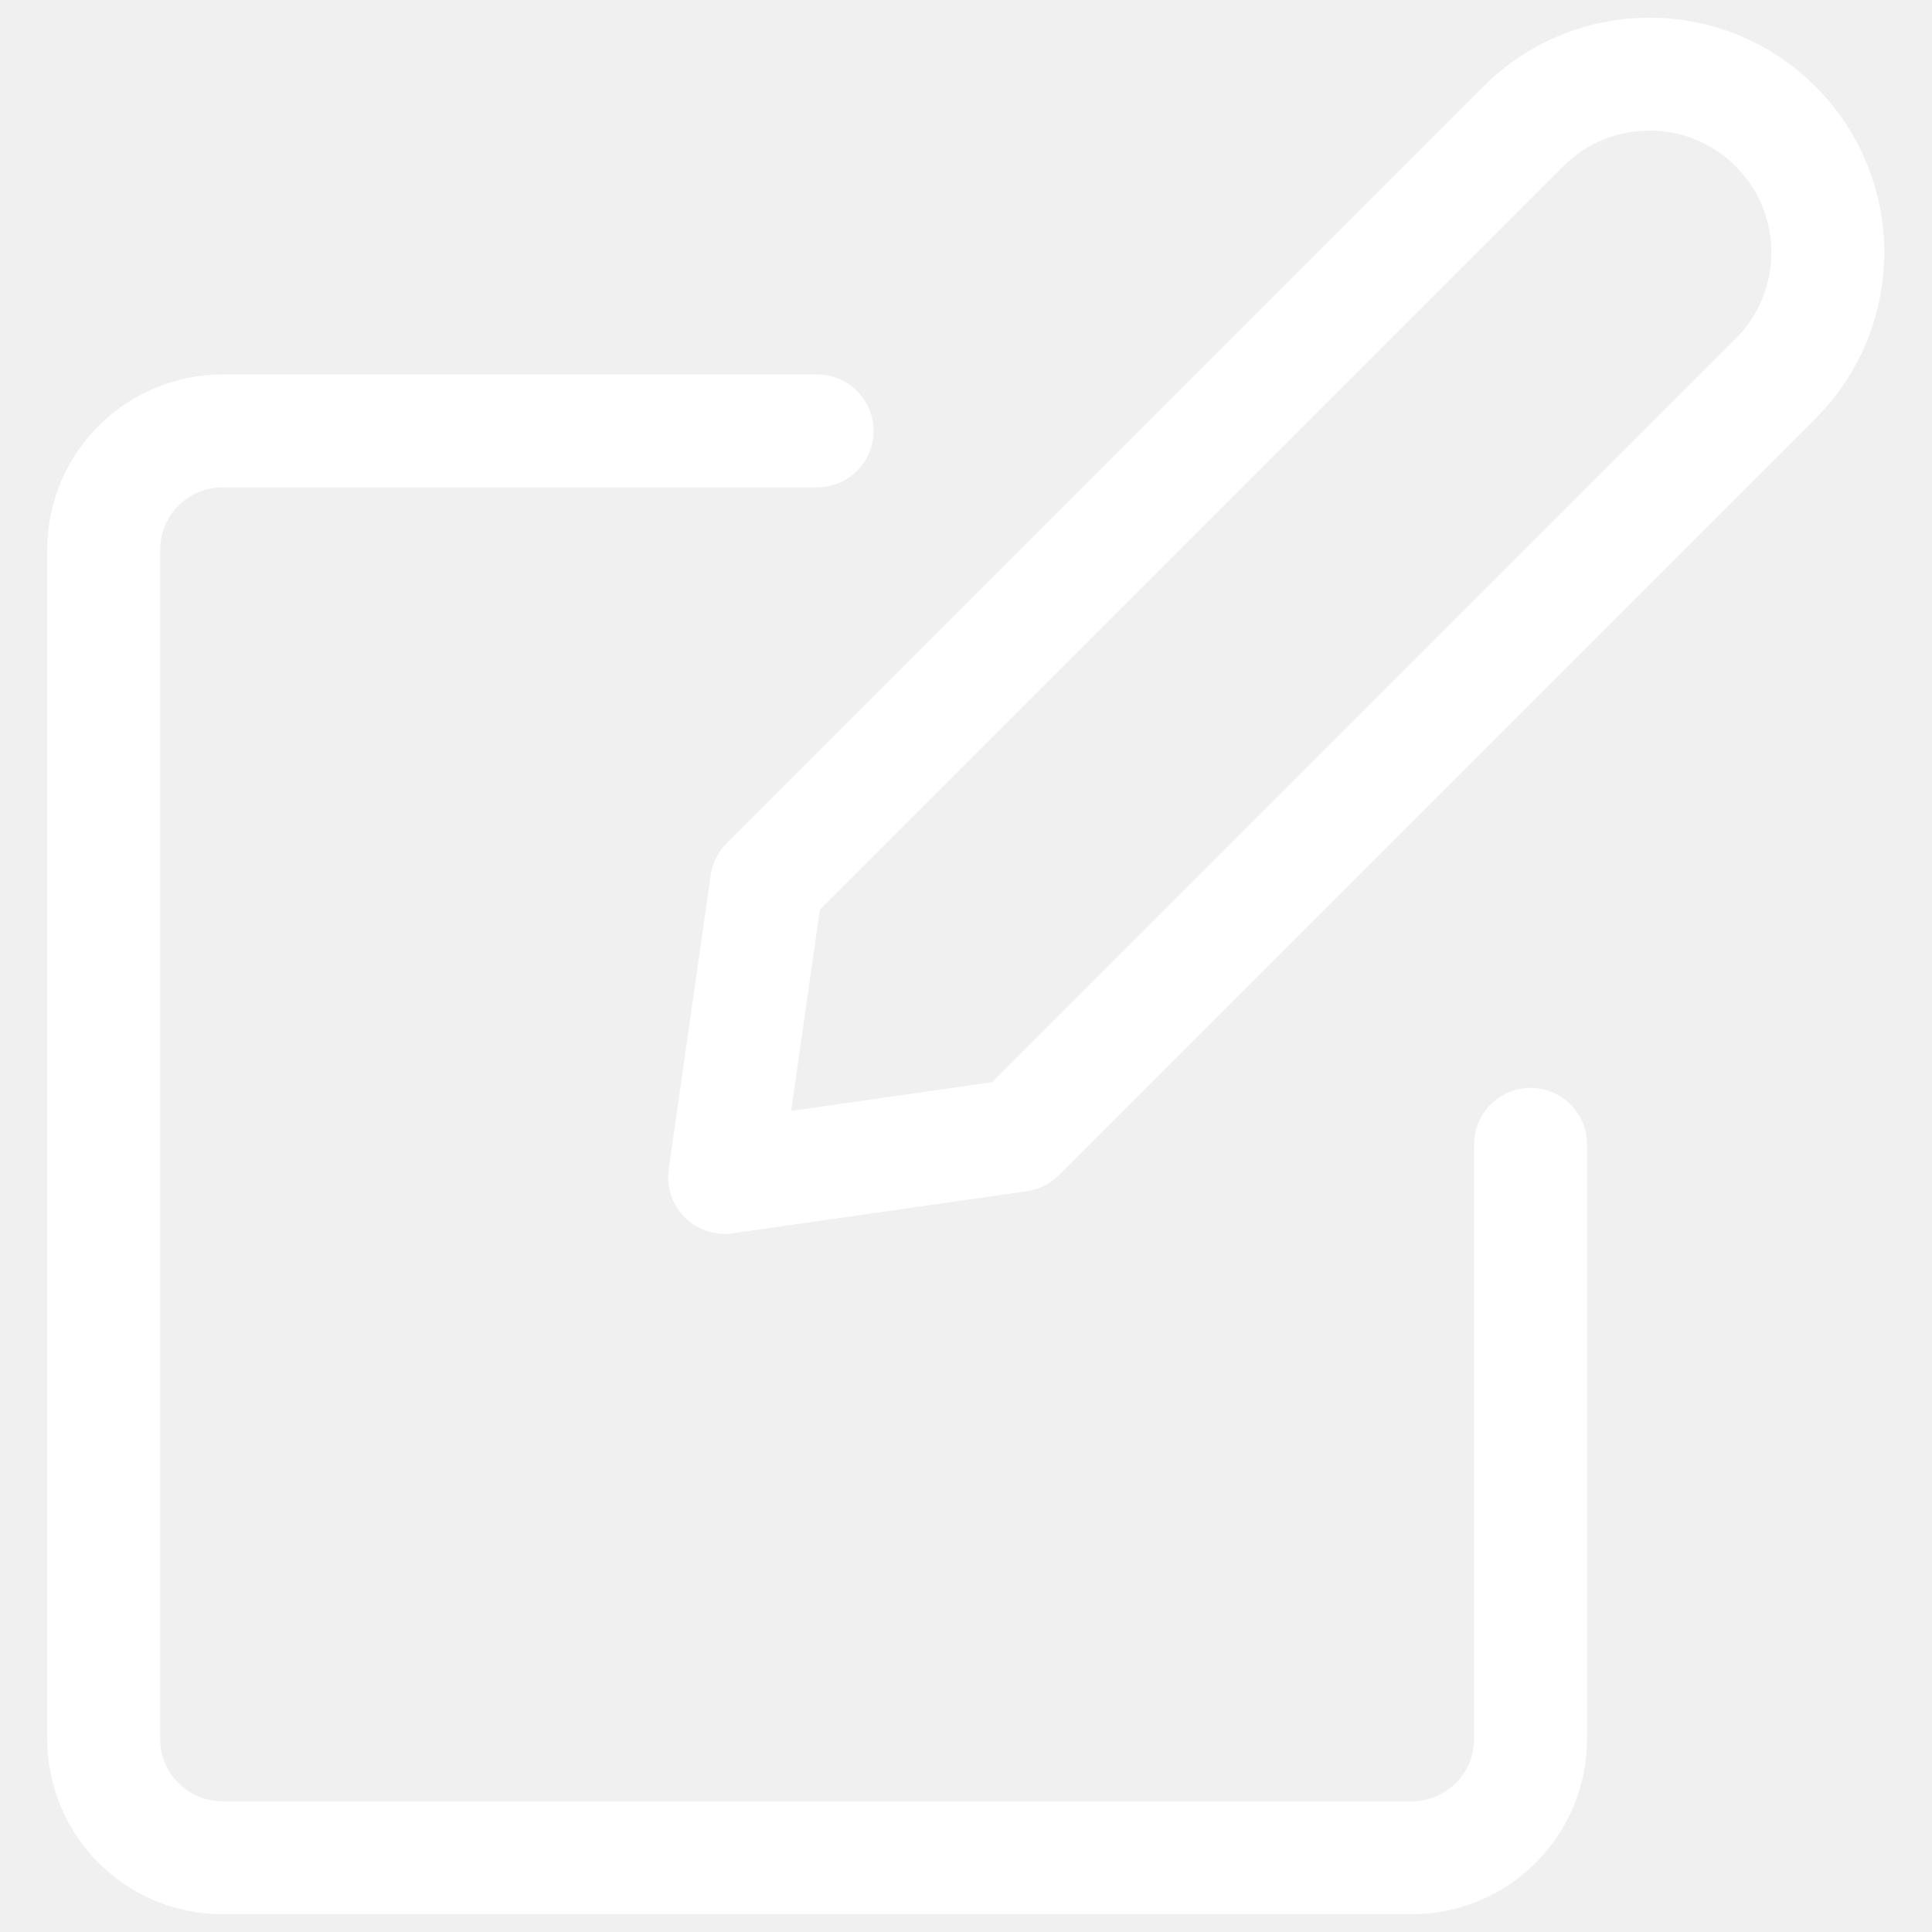
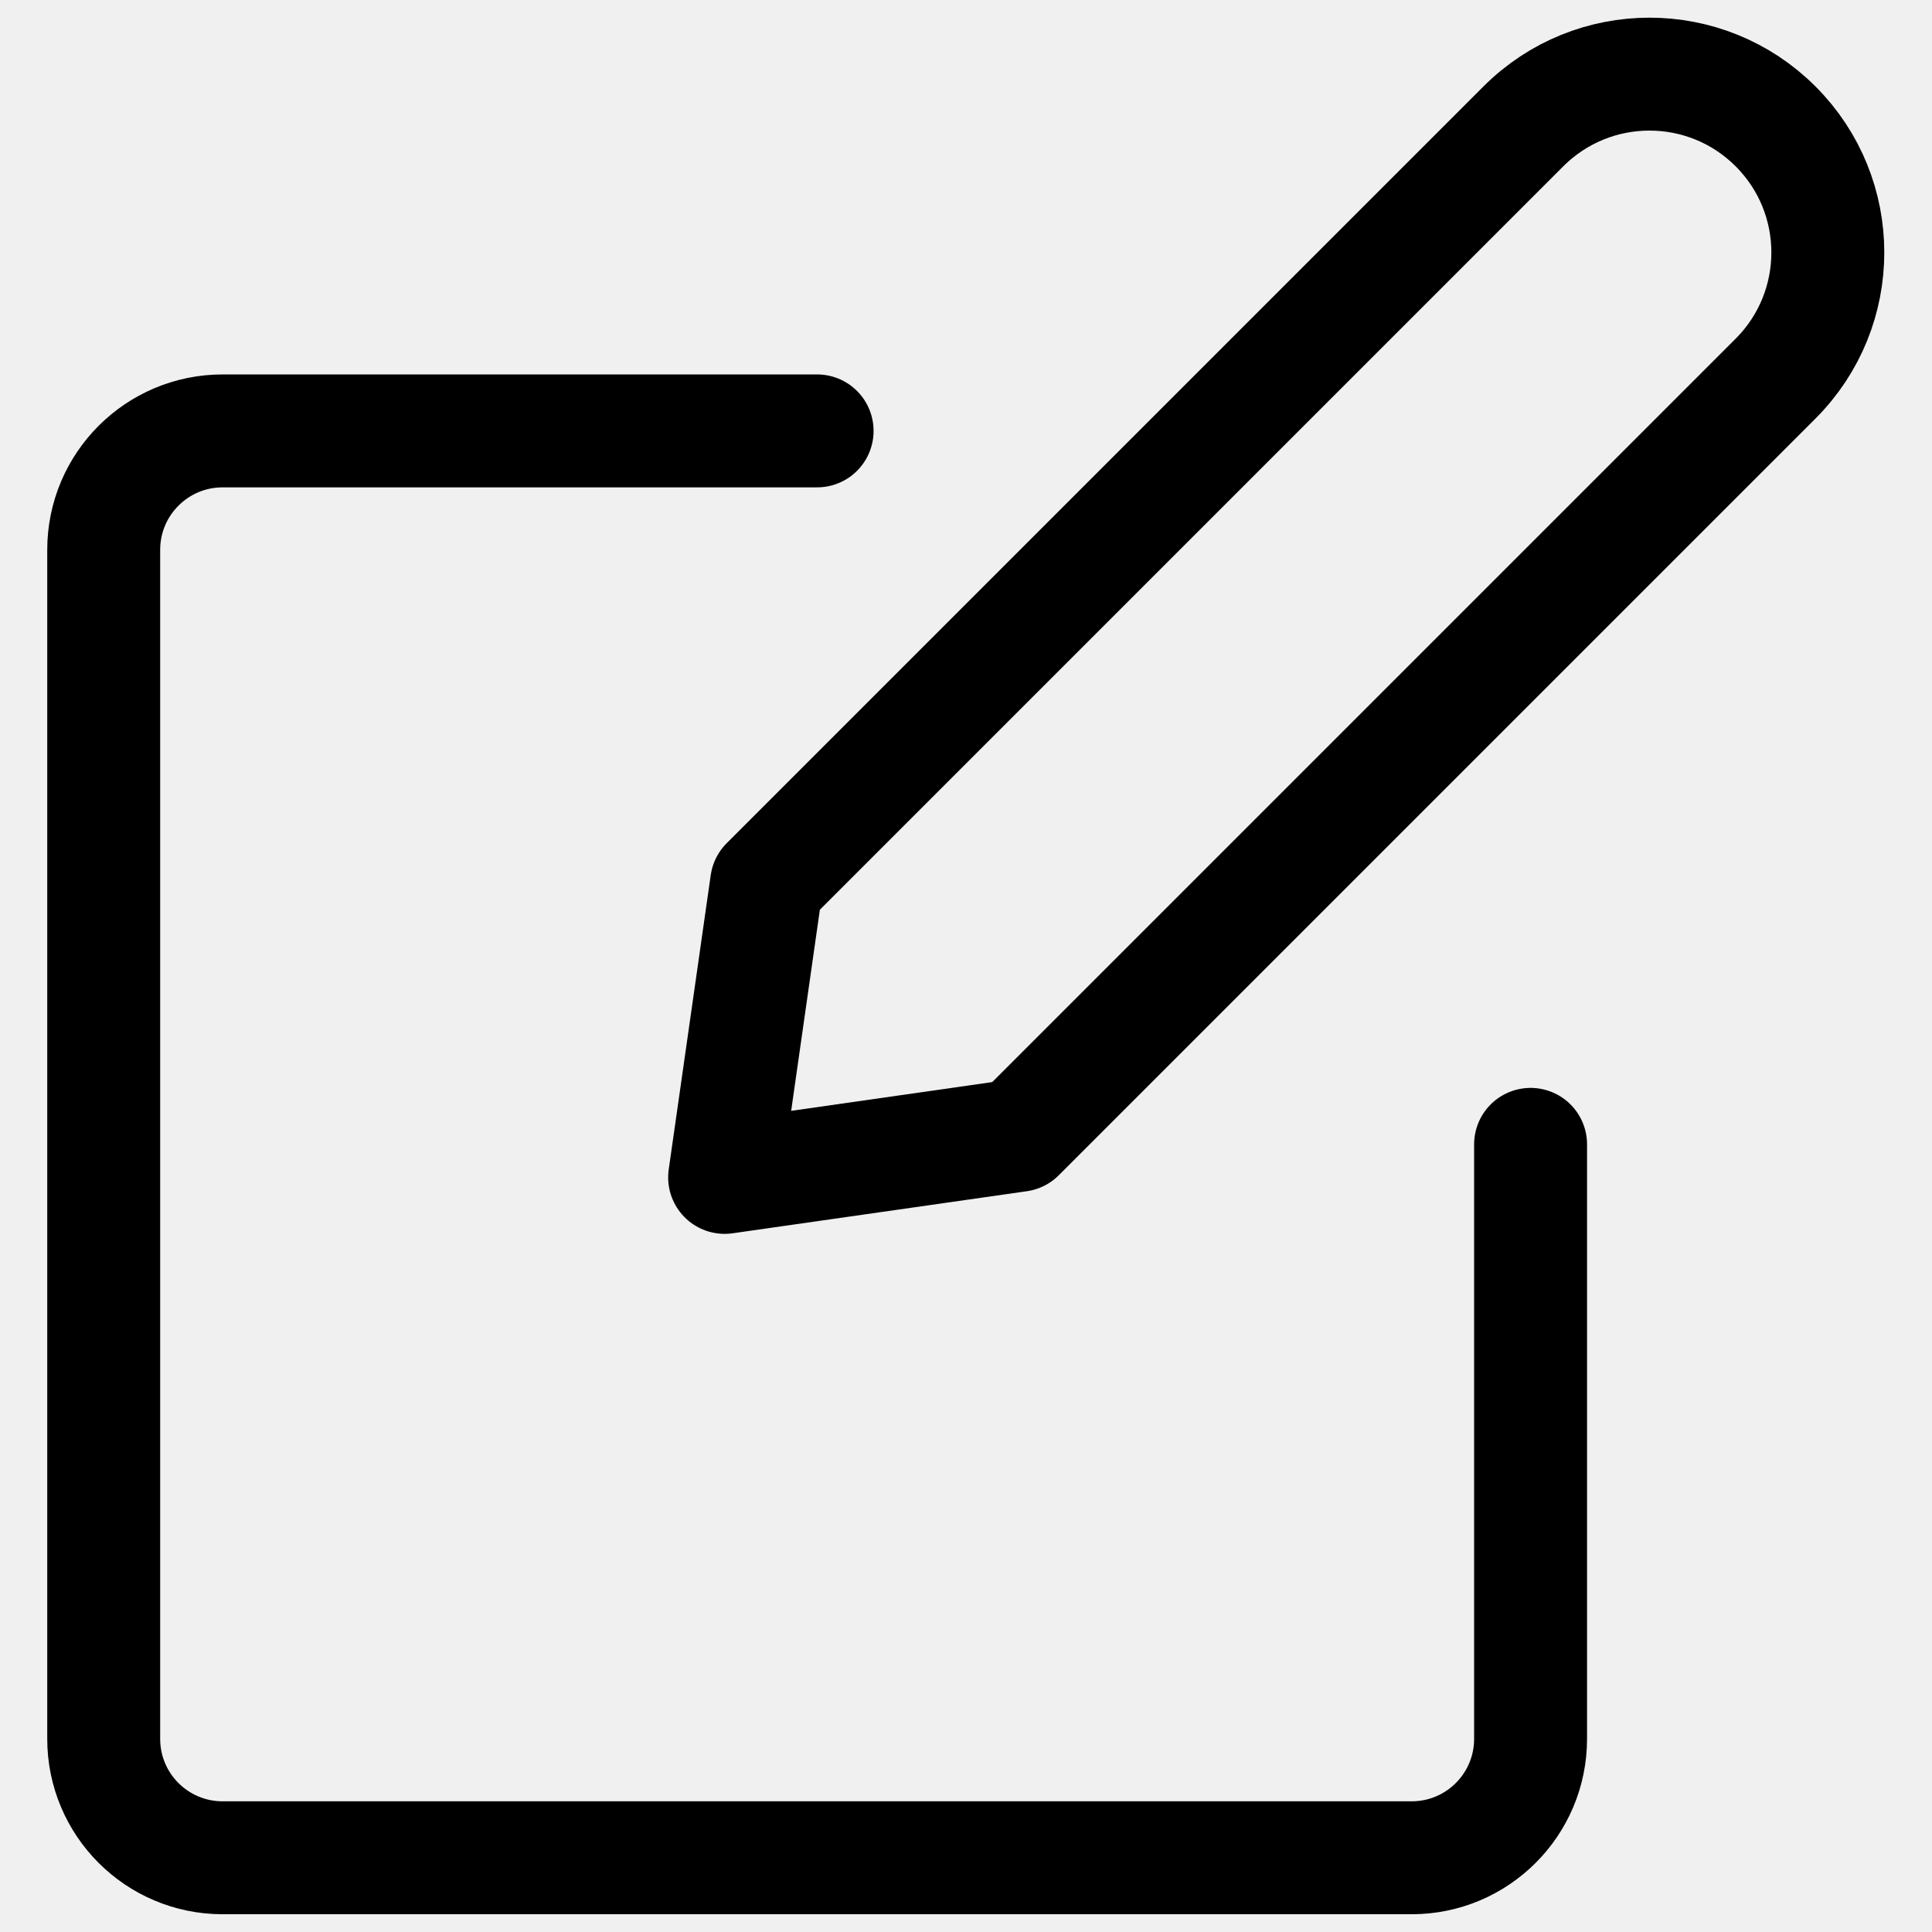
<svg xmlns="http://www.w3.org/2000/svg" width="31px" height="31px" viewBox="0 0 31 31" version="1.1">
  <g id="Symbols" stroke="none" stroke-width="1" fill="none" fill-rule="evenodd" stroke-linecap="round" stroke-linejoin="round">
-     <g id="Nav-Stripe-N1" transform="translate(-969, -18)" stroke="#FFFFFF" stroke-width="1.812">
+     <g id="Nav-Stripe-N1" transform="translate(-969, -18)" stroke="currentColor" stroke-width="1.812">
      <g id="Icon-LogIn" transform="translate(970, 19)">
        <path d="M15.348,17.217 L10.627,17.892 L11.301,13.17 L23.443,1.028 C24.561,-0.09 26.373,-0.09 27.49,1.028 C28.608,2.145 28.608,3.957 27.49,5.075 L15.348,17.217 Z" id="Path" />
        <path d="M23.559,17.362 L23.559,26.901 C23.559,27.955 22.704,28.809 21.651,28.809 L2.572,28.809 C1.518,28.809 0.664,27.955 0.664,26.901 L0.664,7.822 C0.664,6.769 1.518,5.914 2.572,5.914 L12.111,5.914" id="Path" />
      </g>
    </g>
  </g>
</svg>
